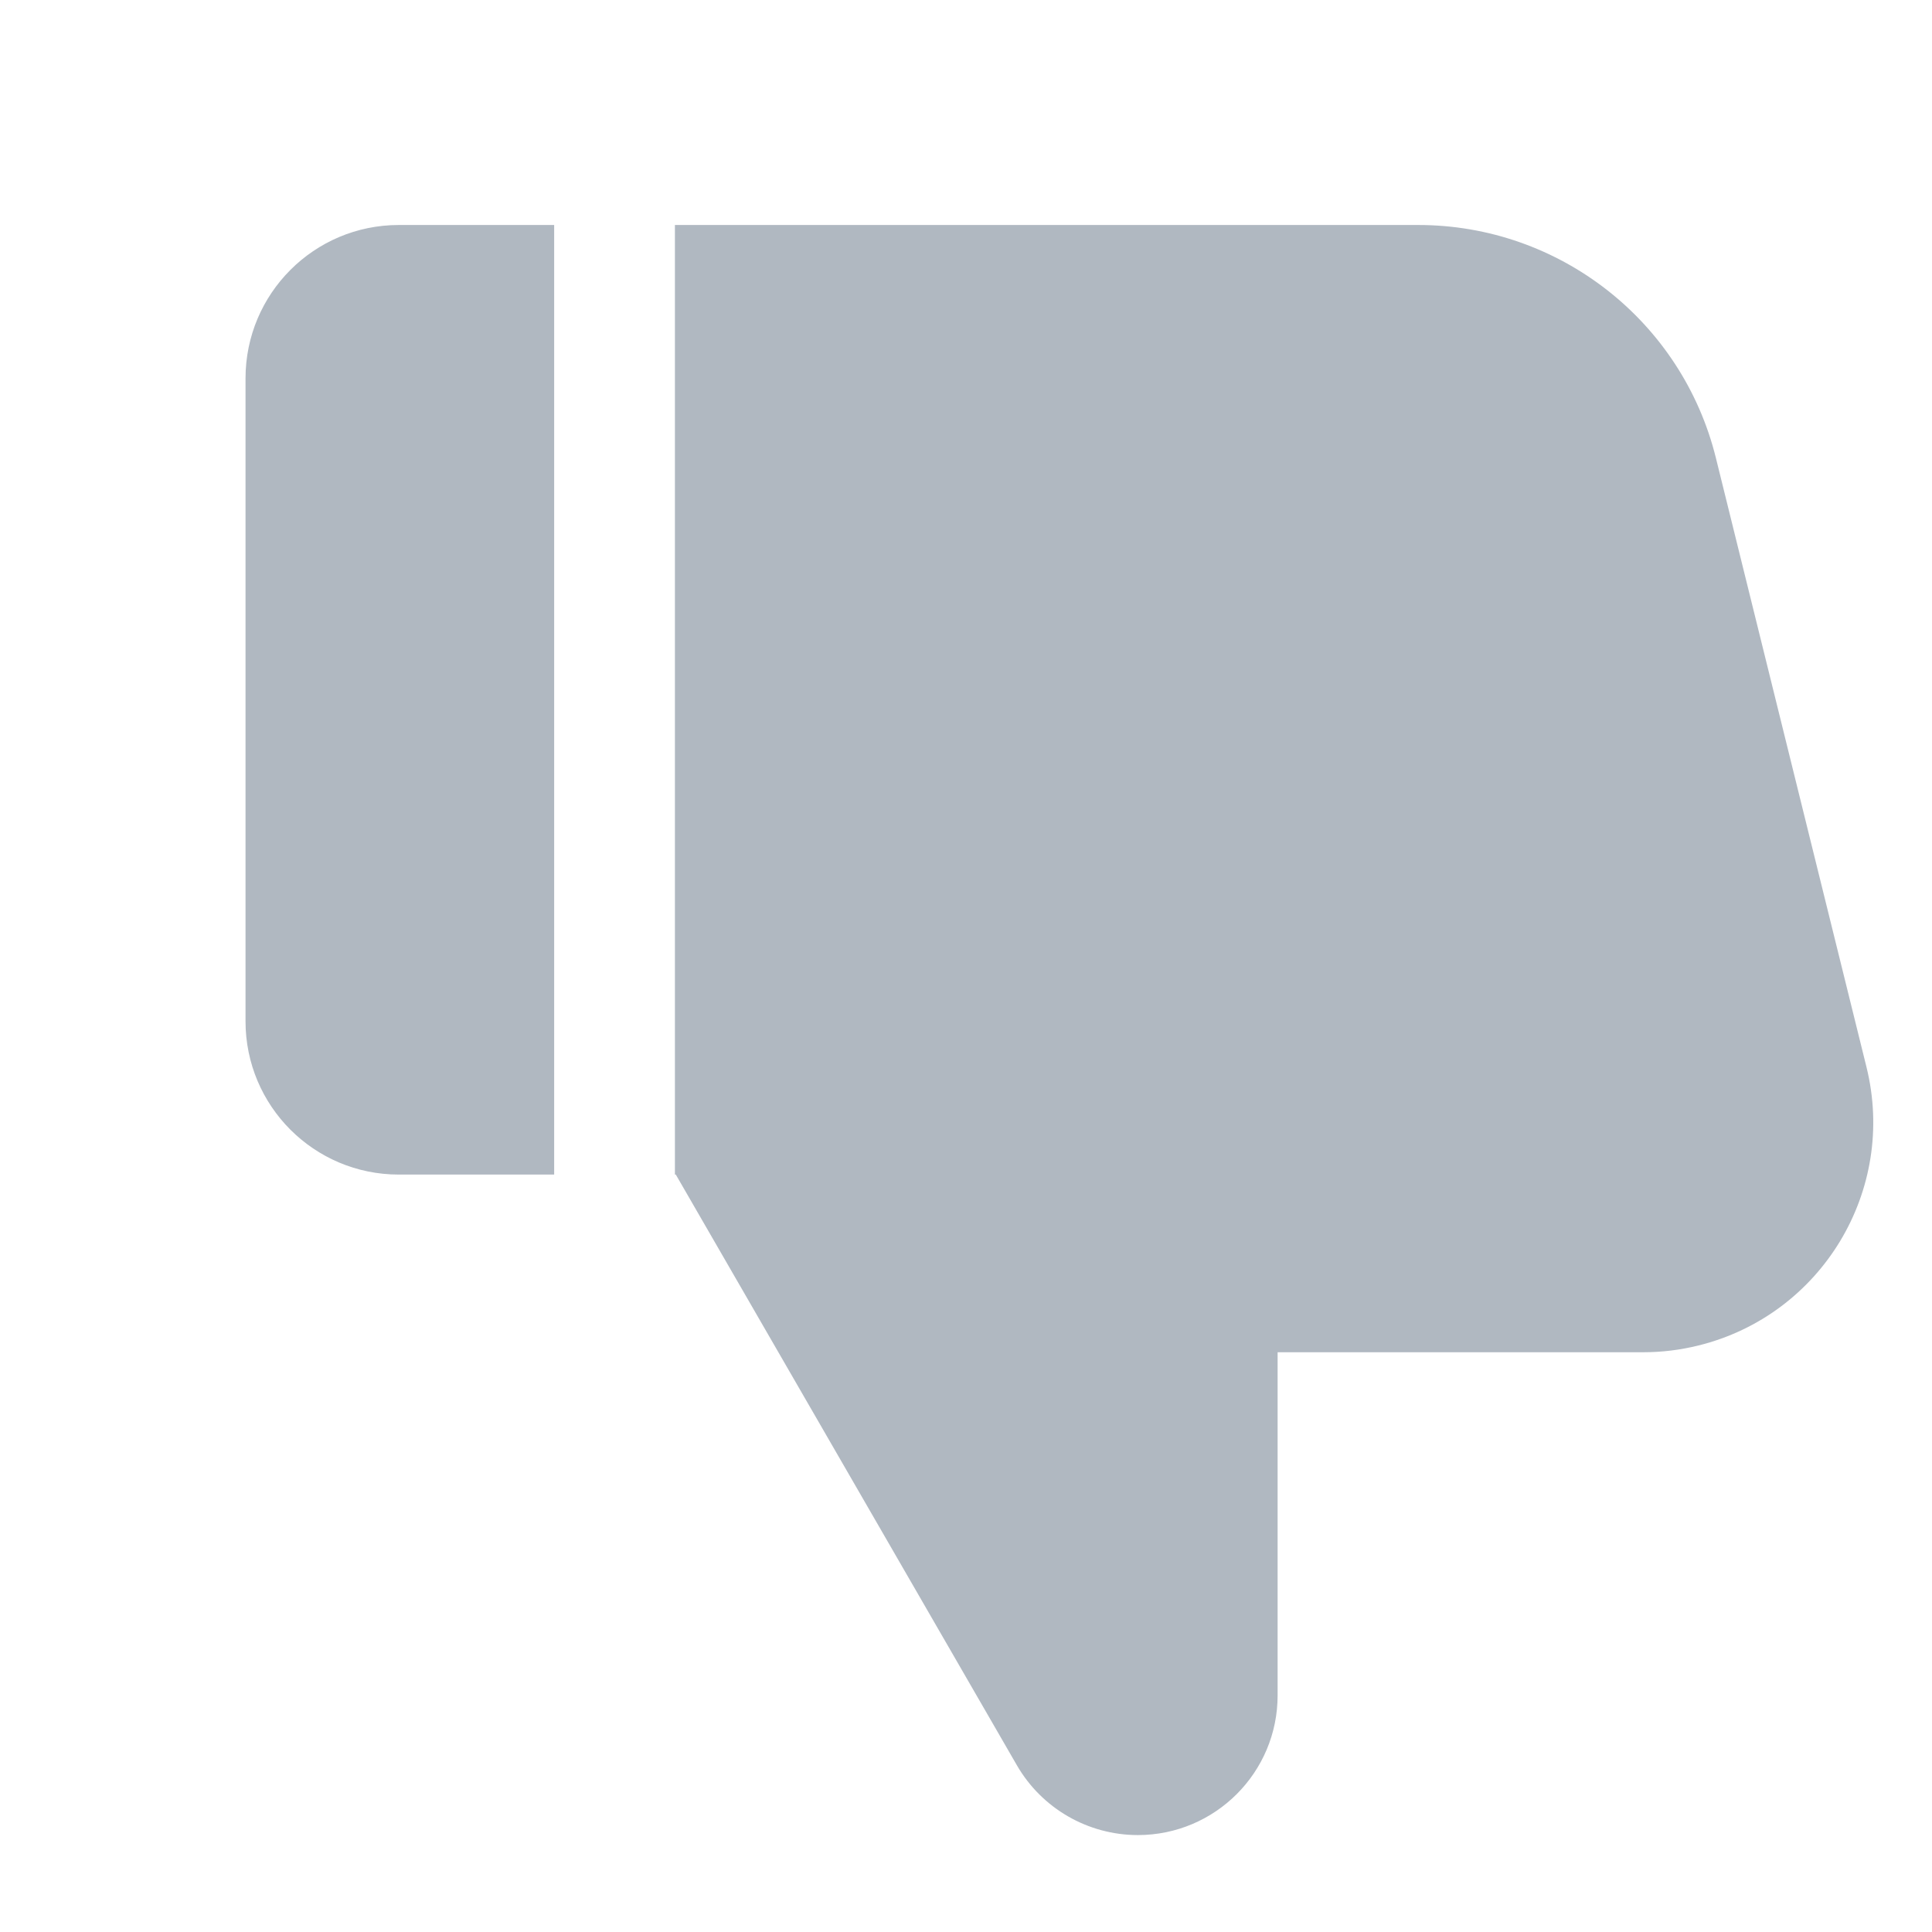
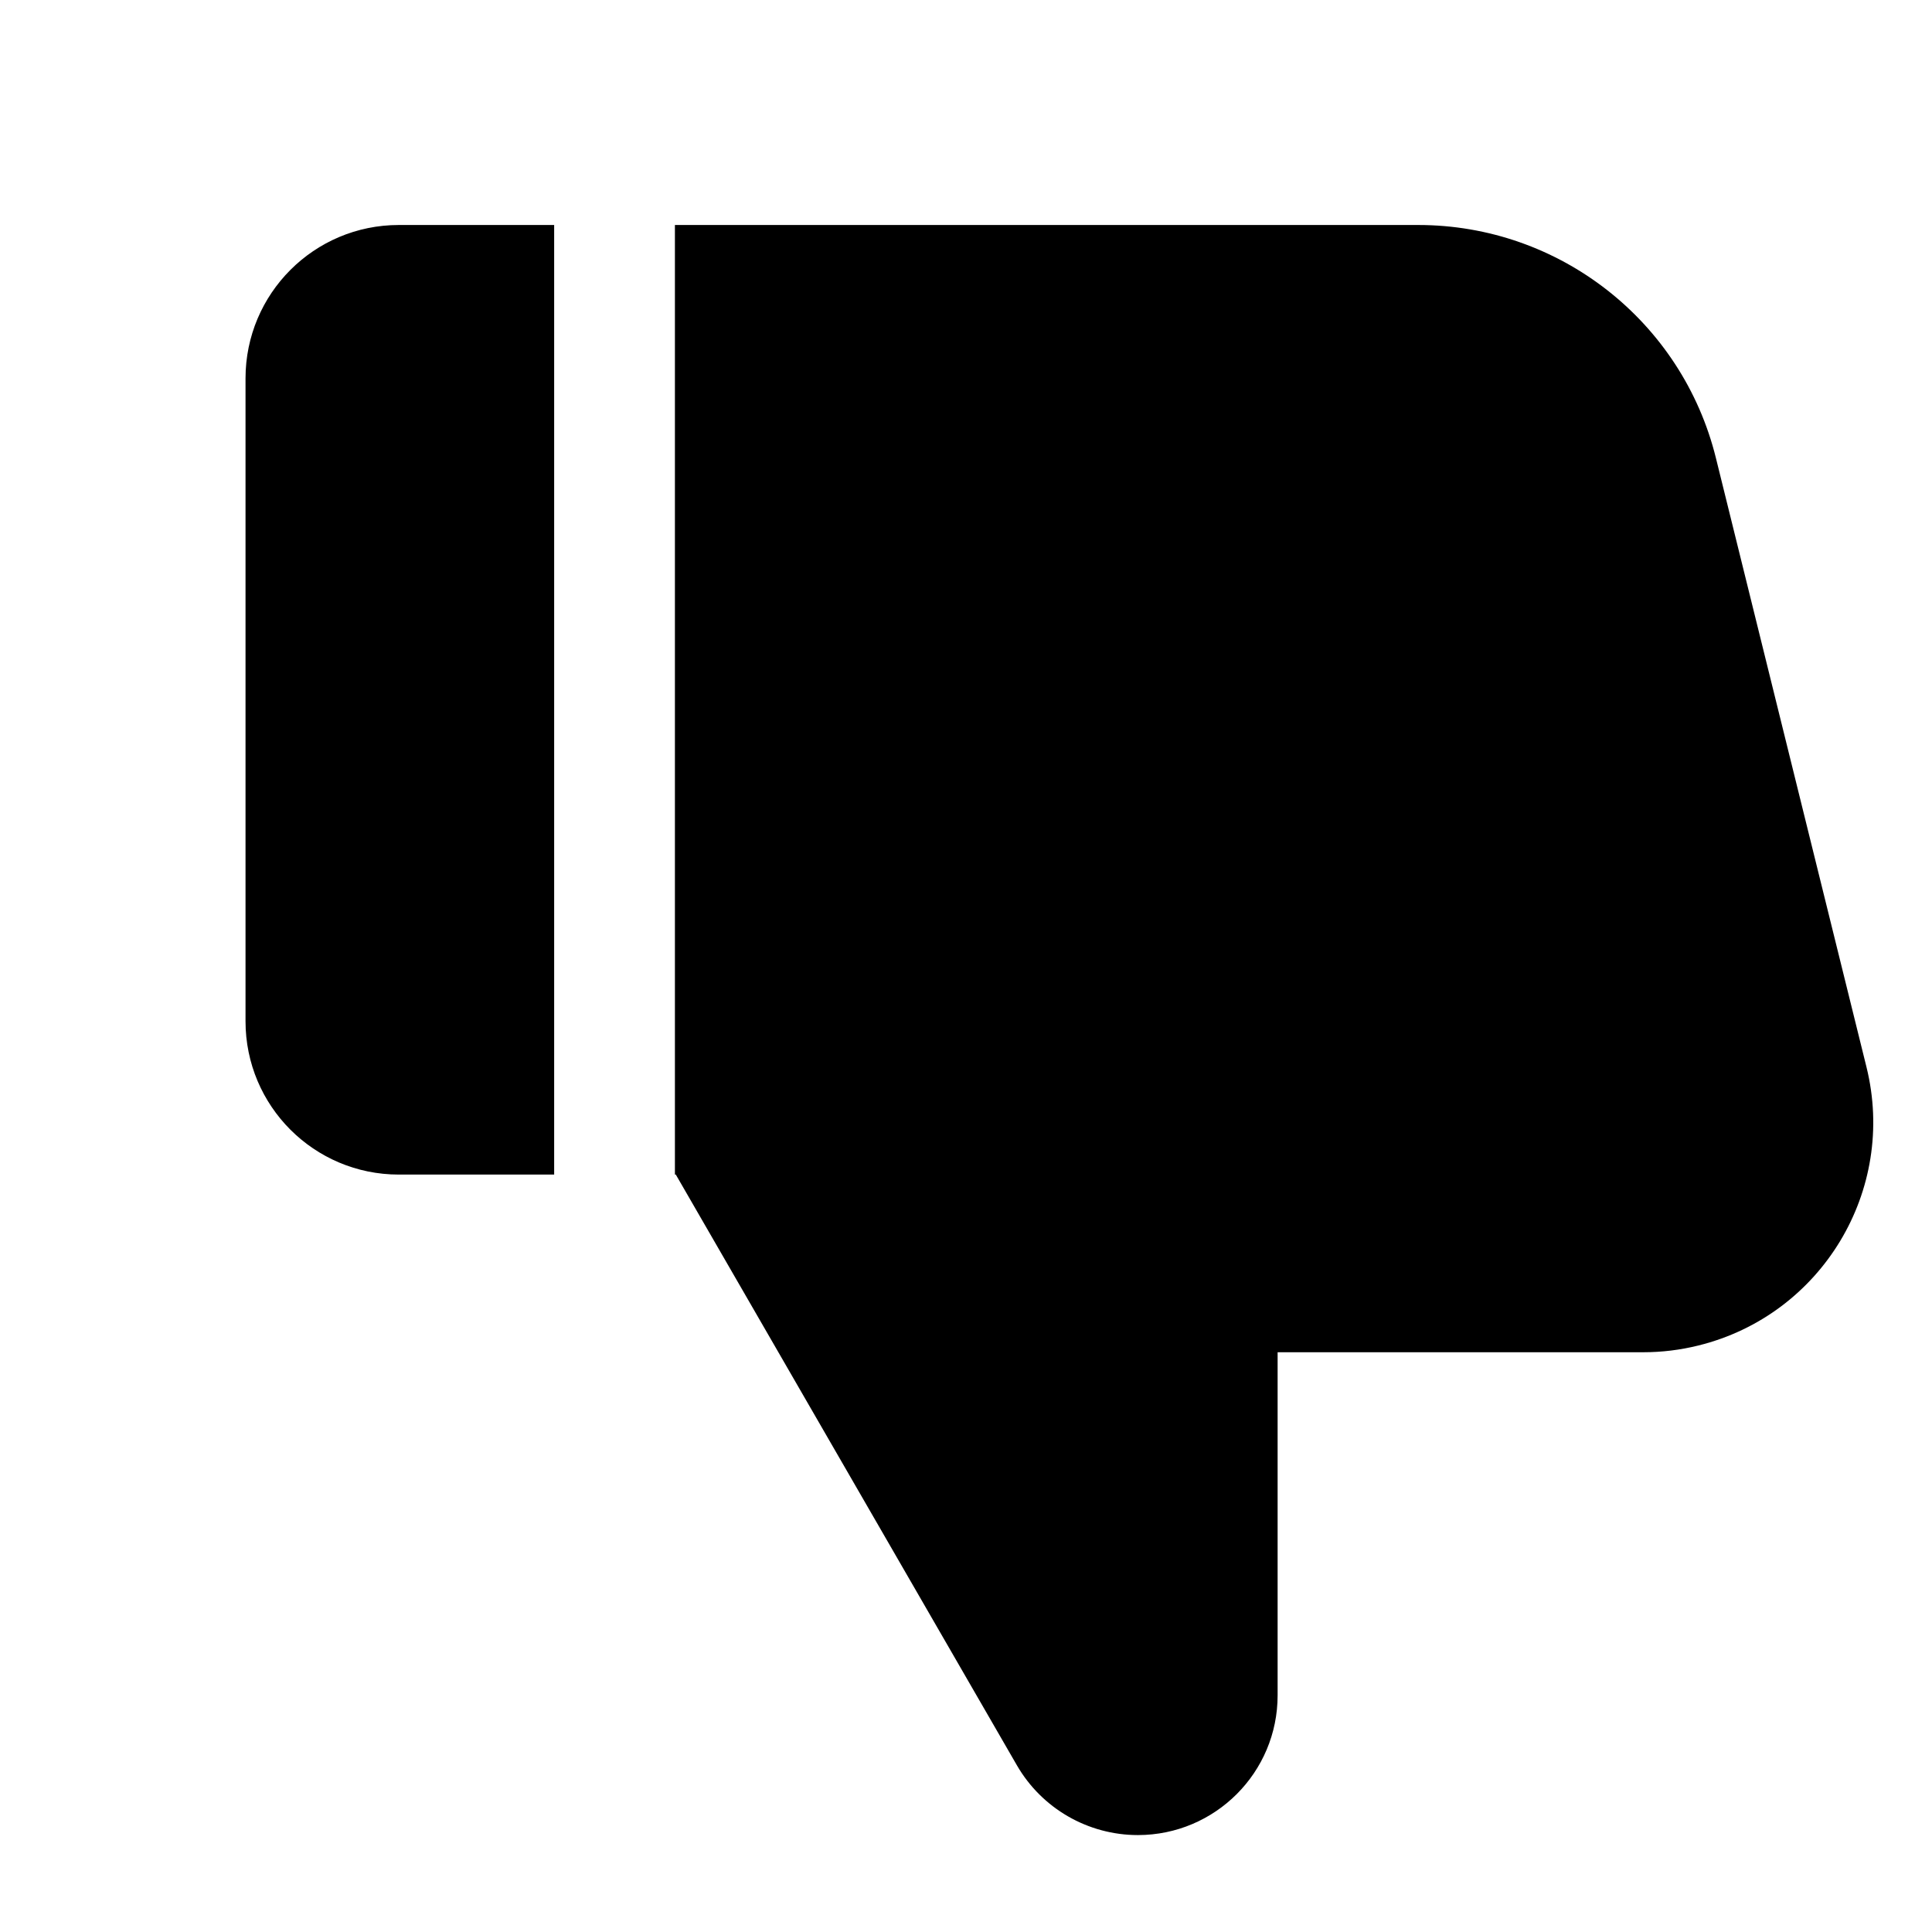
<svg xmlns="http://www.w3.org/2000/svg" preserveAspectRatio="none" overflow="visible" style="display: block;" width="24" height="24" viewBox="0 0 24 24" fill="none">
  <g id="icon-thumb-down-mono,thumb,thumbdown,down,bad">
-     <path id="Vector" d="M6.884 14.591V2.795H4.954C3.902 2.795 3.05 3.648 3.05 4.7V12.687C3.05 13.739 3.902 14.591 4.954 14.591H6.884ZM20.413 16.798C20.644 16.798 20.874 16.77 21.099 16.714C22.631 16.335 23.565 14.786 23.186 13.255L21.316 5.691C20.896 3.99 19.37 2.795 17.618 2.795H8.384V14.591H8.395L12.631 21.927C12.941 22.465 13.515 22.796 14.136 22.796C15.095 22.795 15.872 22.018 15.871 21.059V16.798H20.413Z" fill-rule="evenodd" clip-rule="evenodd" fill="#B0B8C1" />
+     <path id="Vector" d="M6.884 14.591V2.795H4.954C3.902 2.795 3.05 3.648 3.05 4.7V12.687C3.05 13.739 3.902 14.591 4.954 14.591H6.884ZM20.413 16.798C20.644 16.798 20.874 16.77 21.099 16.714C22.631 16.335 23.565 14.786 23.186 13.255L21.316 5.691C20.896 3.99 19.37 2.795 17.618 2.795H8.384V14.591H8.395L12.631 21.927C12.941 22.465 13.515 22.796 14.136 22.796C15.095 22.795 15.872 22.018 15.871 21.059V16.798H20.413Z" fill-rule="evenodd" clip-rule="evenodd" fill="currentColor" />
  </g>
</svg>
